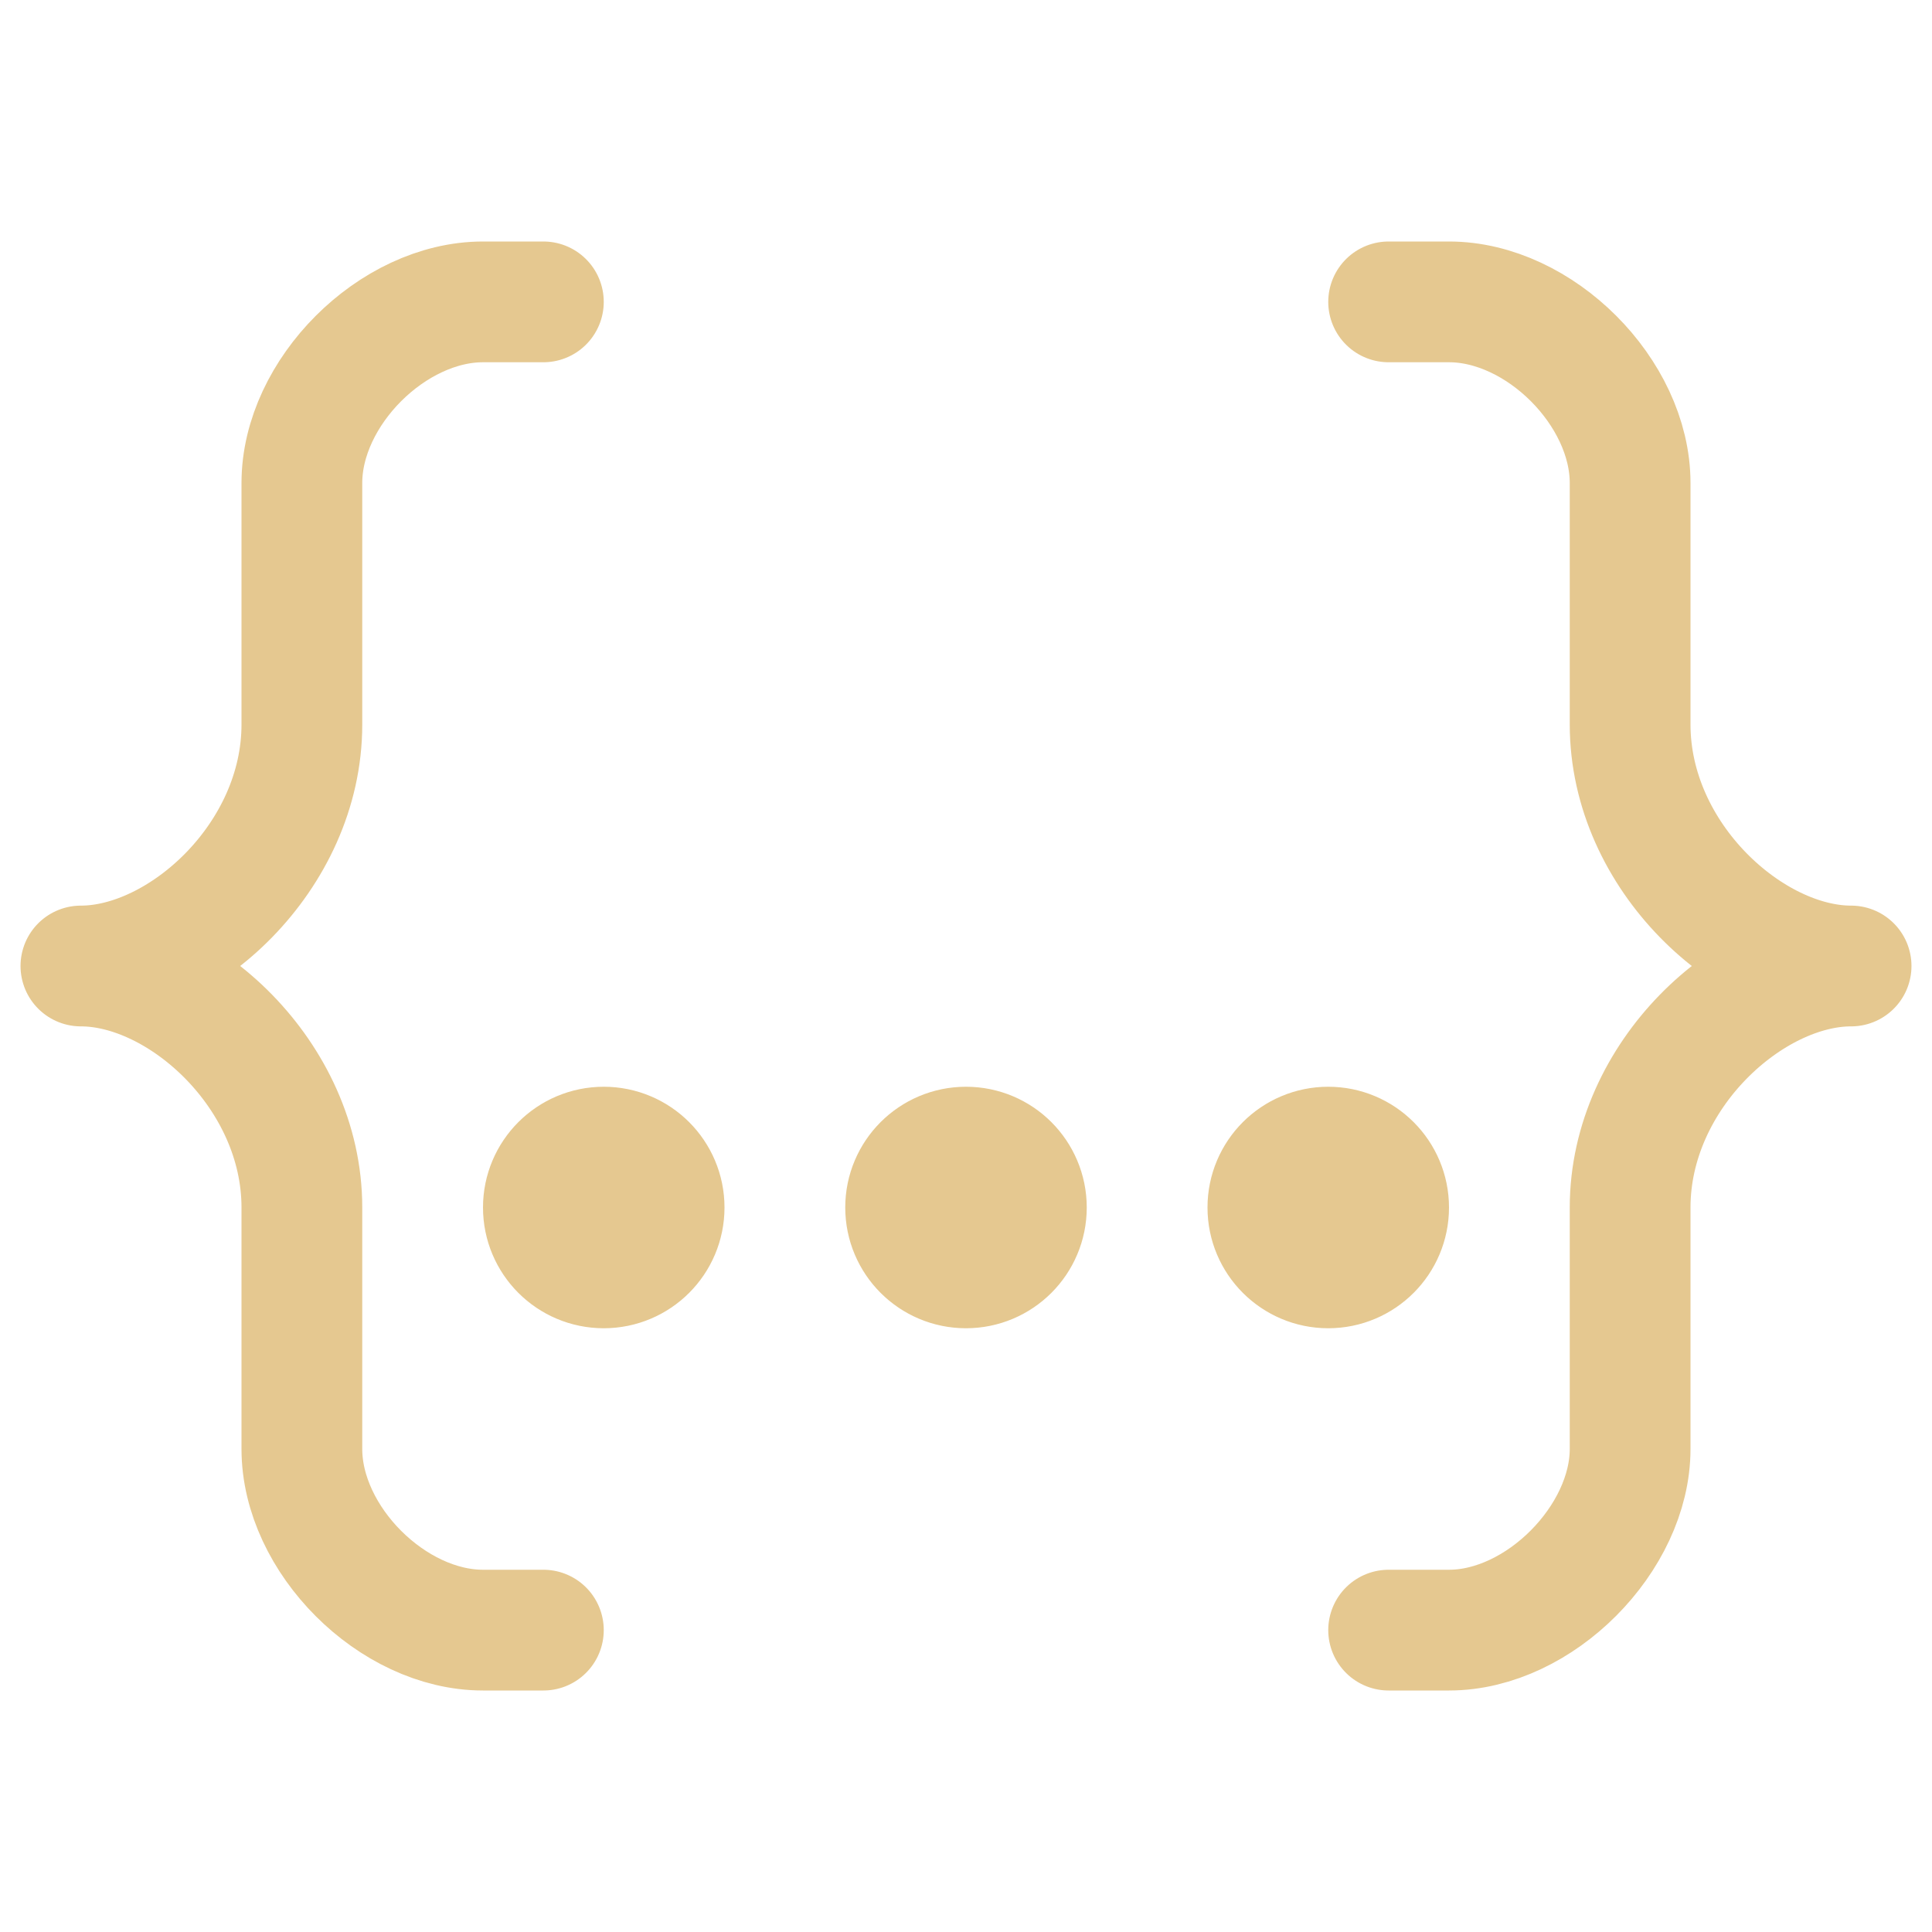
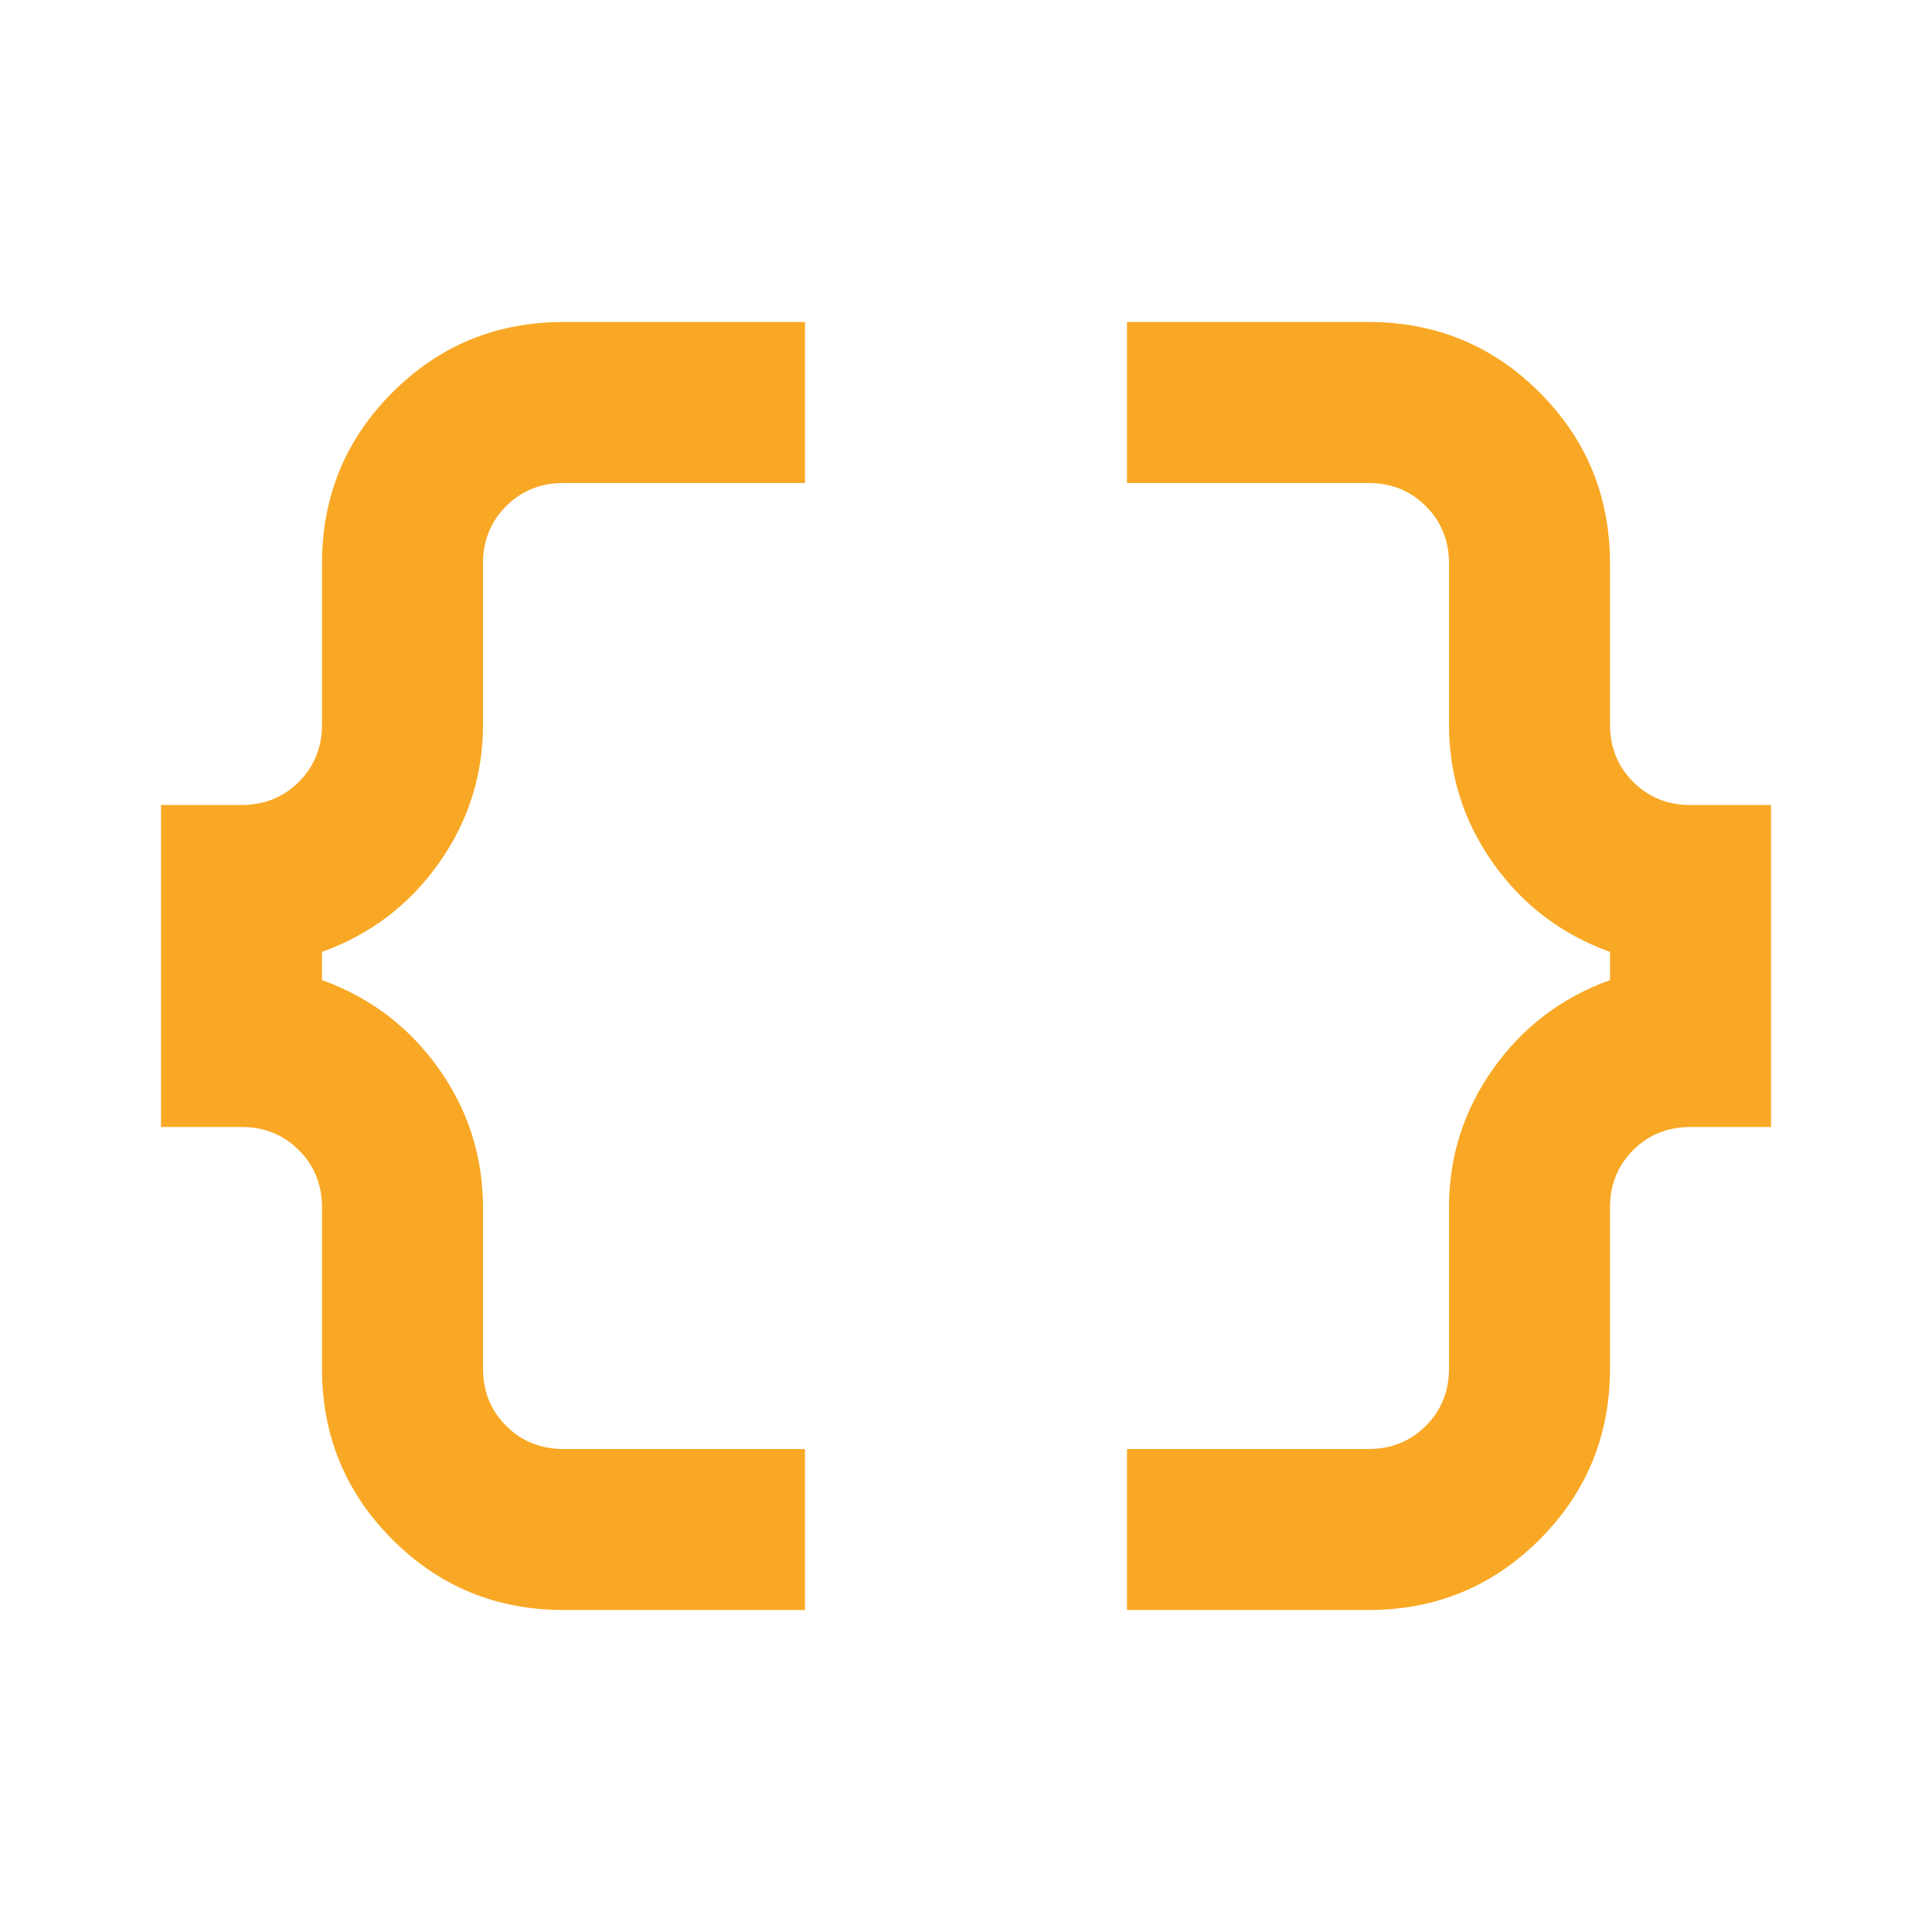
- <svg xmlns="http://www.w3.org/2000/svg" viewBox="0 0 16 16" width="16" height="16">
-   <path fill="none" stroke="#e5c890" stroke-linecap="round" stroke-linejoin="round" d="M4.5 2.5H4c-.75 0-1.5.75-1.5 1.5v2c0 1.1-1 2-1.83 2 .83 0 1.83.9 1.83 2v2c0 .75.75 1.5 1.5 1.5h.5m7-11h.5c.75 0 1.5.75 1.5 1.5v2c0 1.1 1 2 1.83 2-.83 0-1.83.9-1.83 2v2c0 .74-.75 1.5-1.5 1.5h-.5m-6.5-3a.5.5 0 100-1 .5.5 0 000 1m3 0a.5.5 0 100-1 .5.5 0 000 1m3 0a.5.5 0 100-1 .5.5 0 000 1" />
+ <svg xmlns="http://www.w3.org/2000/svg" viewBox="0 -960 960 960">
+   <path fill="#f9a825" d="M560-160v-80h120q17 0 28.5-11.5T720-280v-80q0-38 22-69t58-44v-14q-36-13-58-44t-22-69v-80q0-17-11.5-28.5T680-720H560v-80h120q50 0 85 35t35 85v80q0 17 11.5 28.5T840-560h40v160h-40q-17 0-28.5 11.5T800-360v80q0 50-35 85t-85 35zm-280 0q-50 0-85-35t-35-85v-80q0-17-11.5-28.5T120-400H80v-160h40q17 0 28.5-11.5T160-600v-80q0-50 35-85t85-35h120v80H280q-17 0-28.5 11.5T240-680v80q0 38-22 69t-58 44v14q36 13 58 44t22 69v80q0 17 11.5 28.5T280-240h120v80z" />
</svg>
